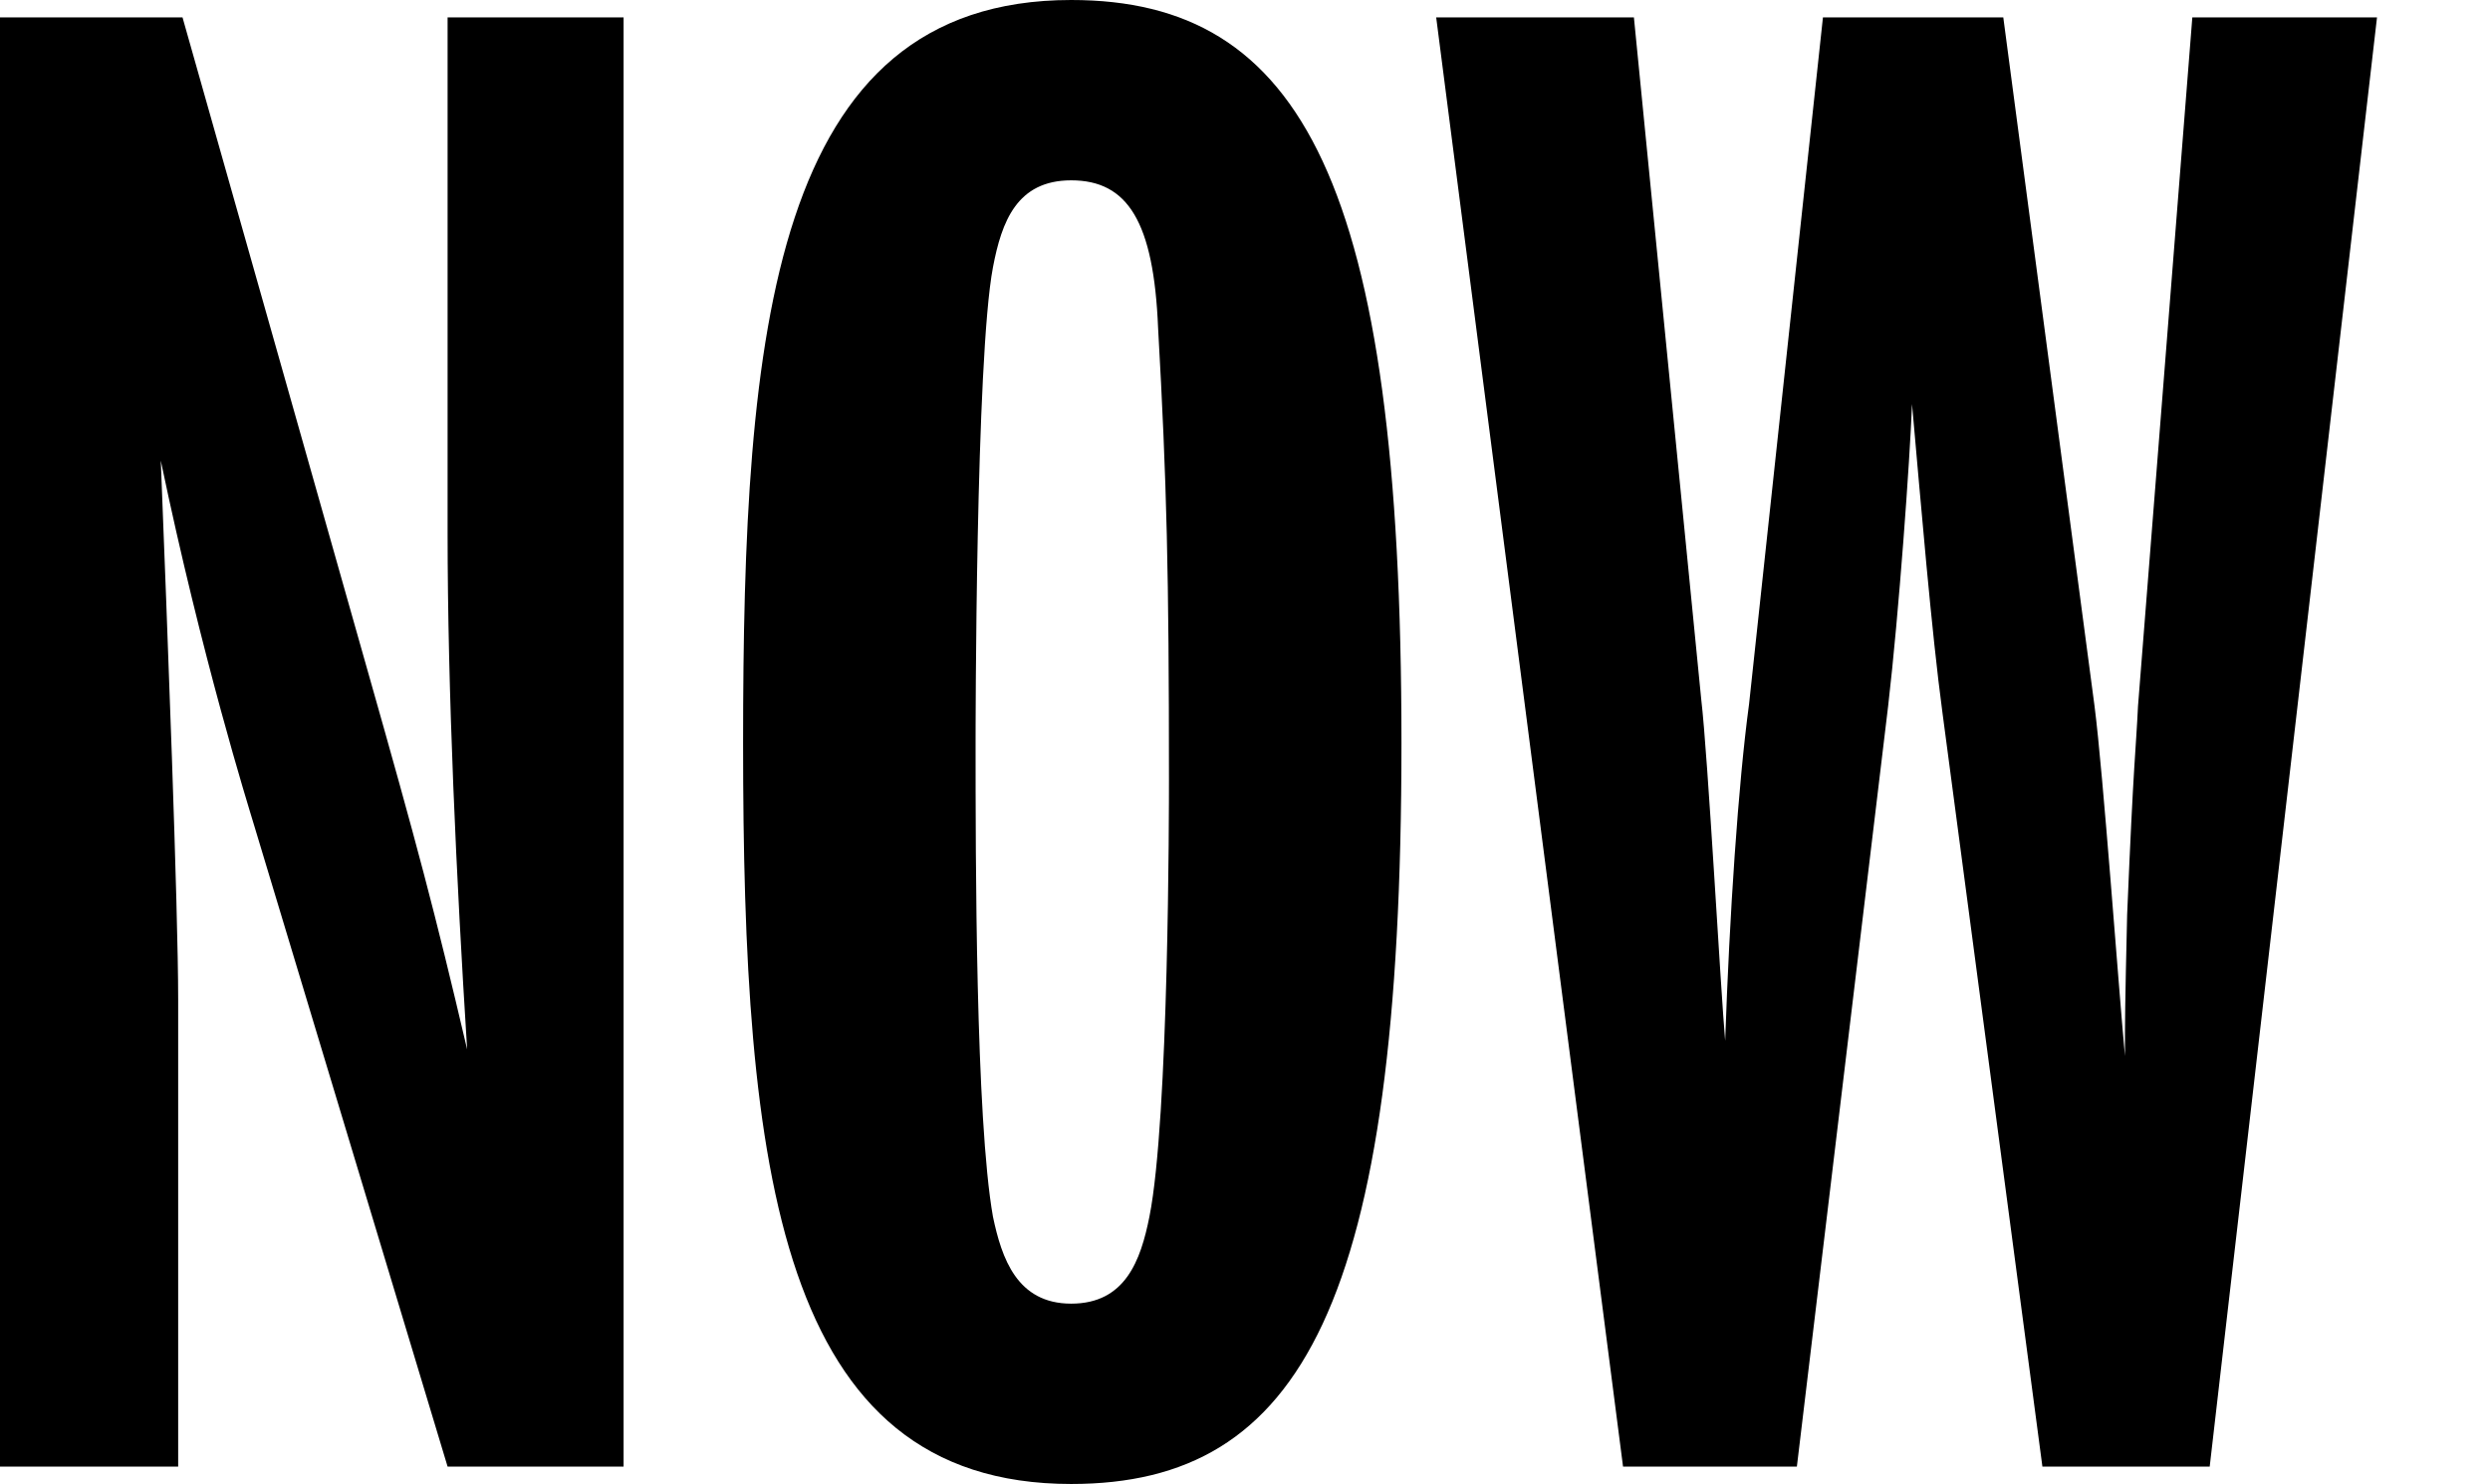
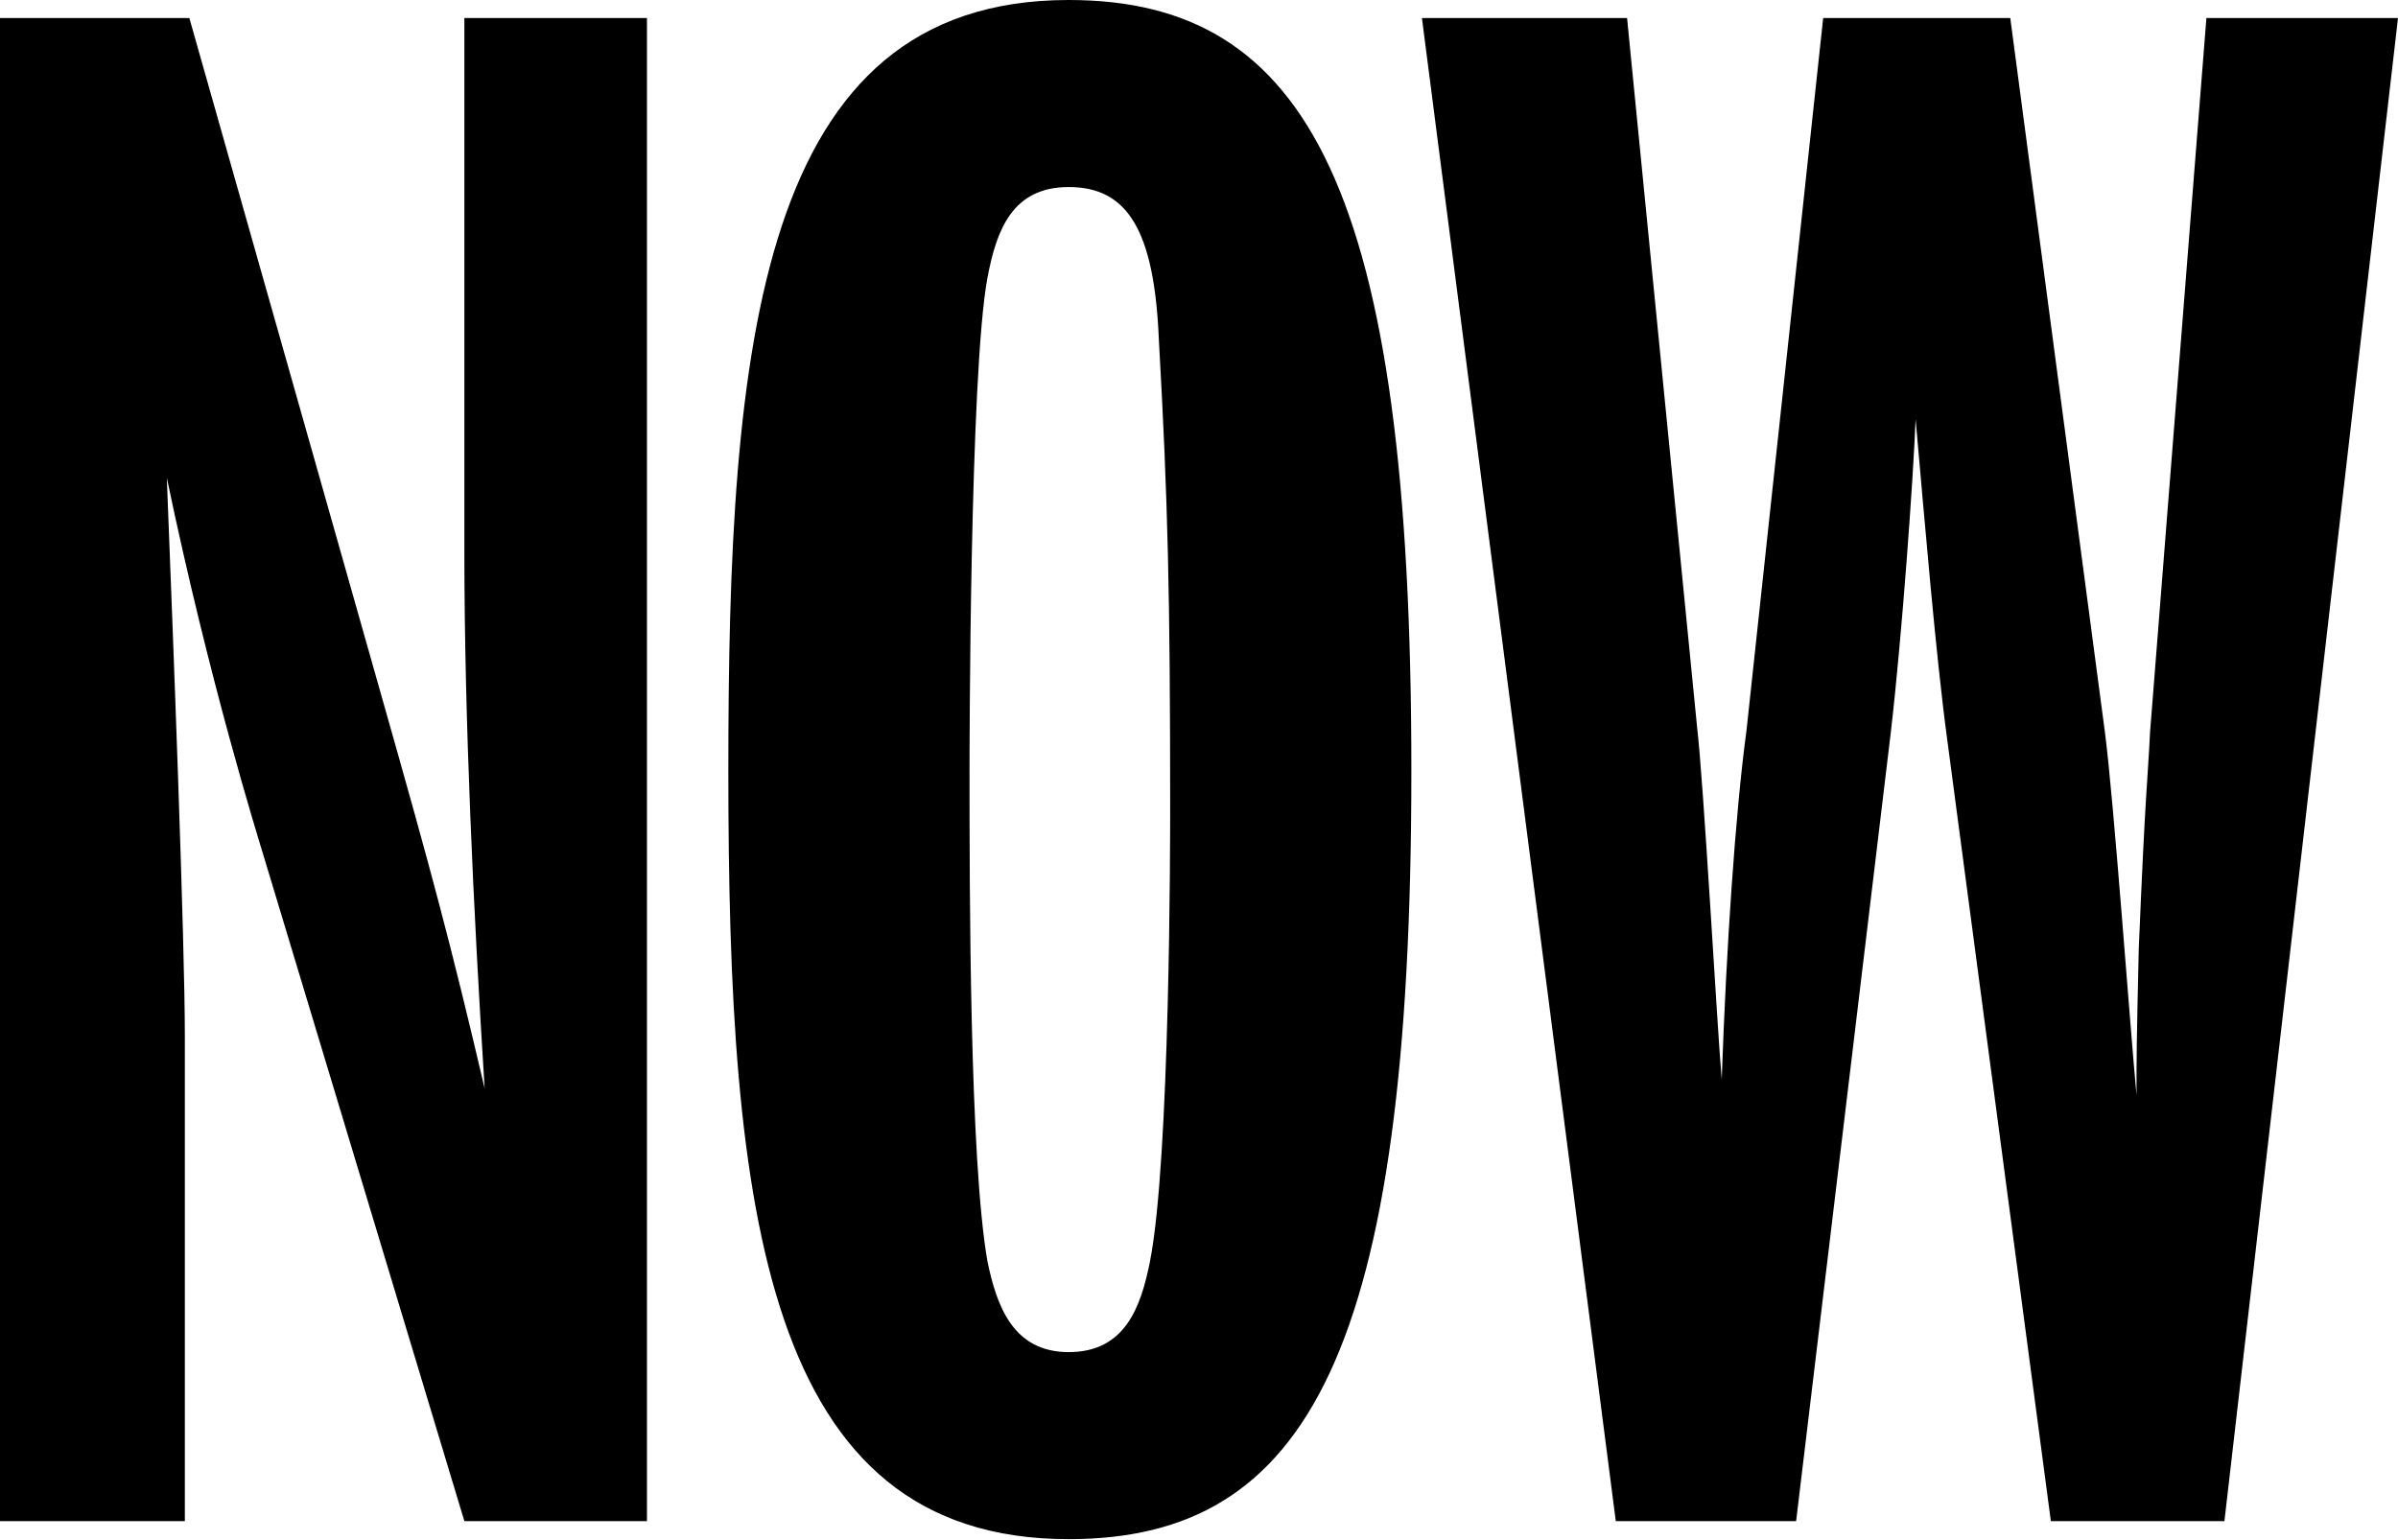
- <svg xmlns="http://www.w3.org/2000/svg" version="1.1" id="Layer_1" x="0px" y="0px" width="500.878px" height="298.521px" viewBox="0 0 500.878 298.521" enable-background="new 0 0 500.878 298.521" xml:space="preserve">
-   <g>
-     <path d="M90.037,295.024L51.137,166.087c-1.311-4.371-10.49-33.654-18.794-73.428c1.311,33.218,3.497,90.037,3.497,108.394v93.971   H0V3.497h36.714l37.151,131.122c10.053,35.403,13.549,48.515,20.105,76.488c-2.185-34.529-3.934-72.117-3.934-104.023V3.497h35.403   v291.527H90.037z" />
-     <path d="M215.476,0c46.33,0,66.435,36.714,66.435,149.479c0,112.765-20.105,149.042-66.435,149.042   c-59.005,0-65.998-63.376-65.998-149.042C149.478,66.872,155.16,0,215.476,0z M199.741,244.76   c1.748,8.305,4.808,17.483,15.734,17.483s13.986-8.741,15.735-17.483c3.934-19.668,3.934-82.606,3.934-87.852   c0-41.521-0.437-59.879-2.186-90.911c-0.874-21.417-6.119-29.721-17.483-29.721c-10.927,0-13.986,8.304-15.734,17.483   c-3.497,18.357-3.497,93.971-3.497,95.719C196.245,172.207,196.245,225.092,199.741,244.76z" />
-     <path d="M410.841,295.024L390.735,143.36c-2.186-16.172-4.371-42.396-6.119-62.064c-0.438,11.364-2.622,41.959-4.808,60.753   l-18.357,152.976h-34.966L288.897,3.497h39.773l13.549,137.241c1.312,10.927,3.935,59.005,4.809,68.621   c0.874-25.351,2.622-51.575,4.808-67.747l14.86-138.115h36.277l18.356,138.552c1.748,13.549,4.808,56.382,6.119,70.369   c0-7.431,0-9.616,0.438-28.41c1.311-31.469,1.748-32.78,2.186-41.959L440.999,3.497h37.15l-33.654,291.527H410.841z" />
-   </g>
+ <svg xmlns="http://www.w3.org/2000/svg" version="1.1" id="NOW" x="0px" y="0px" width="716.992px" height="460.342px" viewBox="0 0 716.992 460.342" enable-background="new 0 0 716.992 460.342" xml:space="preserve">
+   <path d="M665.094,454.95L716.992,5.392h-57.29L642.852,219.05c-0.674,14.154-1.348,16.176-3.369,64.704  c-0.675,28.981-0.675,32.352-0.675,43.81c-2.021-21.567-6.739-87.62-9.436-108.514L601.064,5.392h-55.942l-22.916,212.984  c-3.37,24.938-6.066,65.378-7.414,104.47c-1.348-14.828-5.392-88.968-7.414-105.818L486.484,5.392H425.15l57.964,449.559h53.92  l28.308-235.9c3.37-28.982,6.74-76.162,7.414-93.686c2.696,30.33,6.066,70.77,9.437,95.708l31.004,233.878H665.094z   M289.887,230.508c0-2.696,0-119.298,5.392-147.606c2.696-14.154,7.414-26.96,24.264-26.96c17.524,0,25.612,12.806,26.96,45.832  c2.696,47.854,3.37,76.162,3.37,140.192c0,8.088,0,105.144-6.066,135.474c-2.696,13.48-7.414,26.96-24.264,26.96  s-21.568-14.153-24.264-26.96C289.887,347.109,289.887,265.556,289.887,230.508 M217.769,230.508  c0,132.104,10.784,229.834,101.774,229.834c71.443,0,102.448-55.942,102.448-229.834C421.991,56.616,390.986,0,319.543,0  C226.531,0,217.769,103.122,217.769,230.508 M193.438,454.95V5.392h-54.594V165.13c0,49.202,2.696,107.166,6.066,160.412  c-10.11-43.136-15.502-63.356-31.004-117.95l-57.29-202.2H0V454.95h55.268V310.04c0-28.309-3.37-115.929-5.392-167.152  c12.806,61.334,26.96,106.492,28.982,113.232l59.986,198.83H193.438z" />
</svg>
